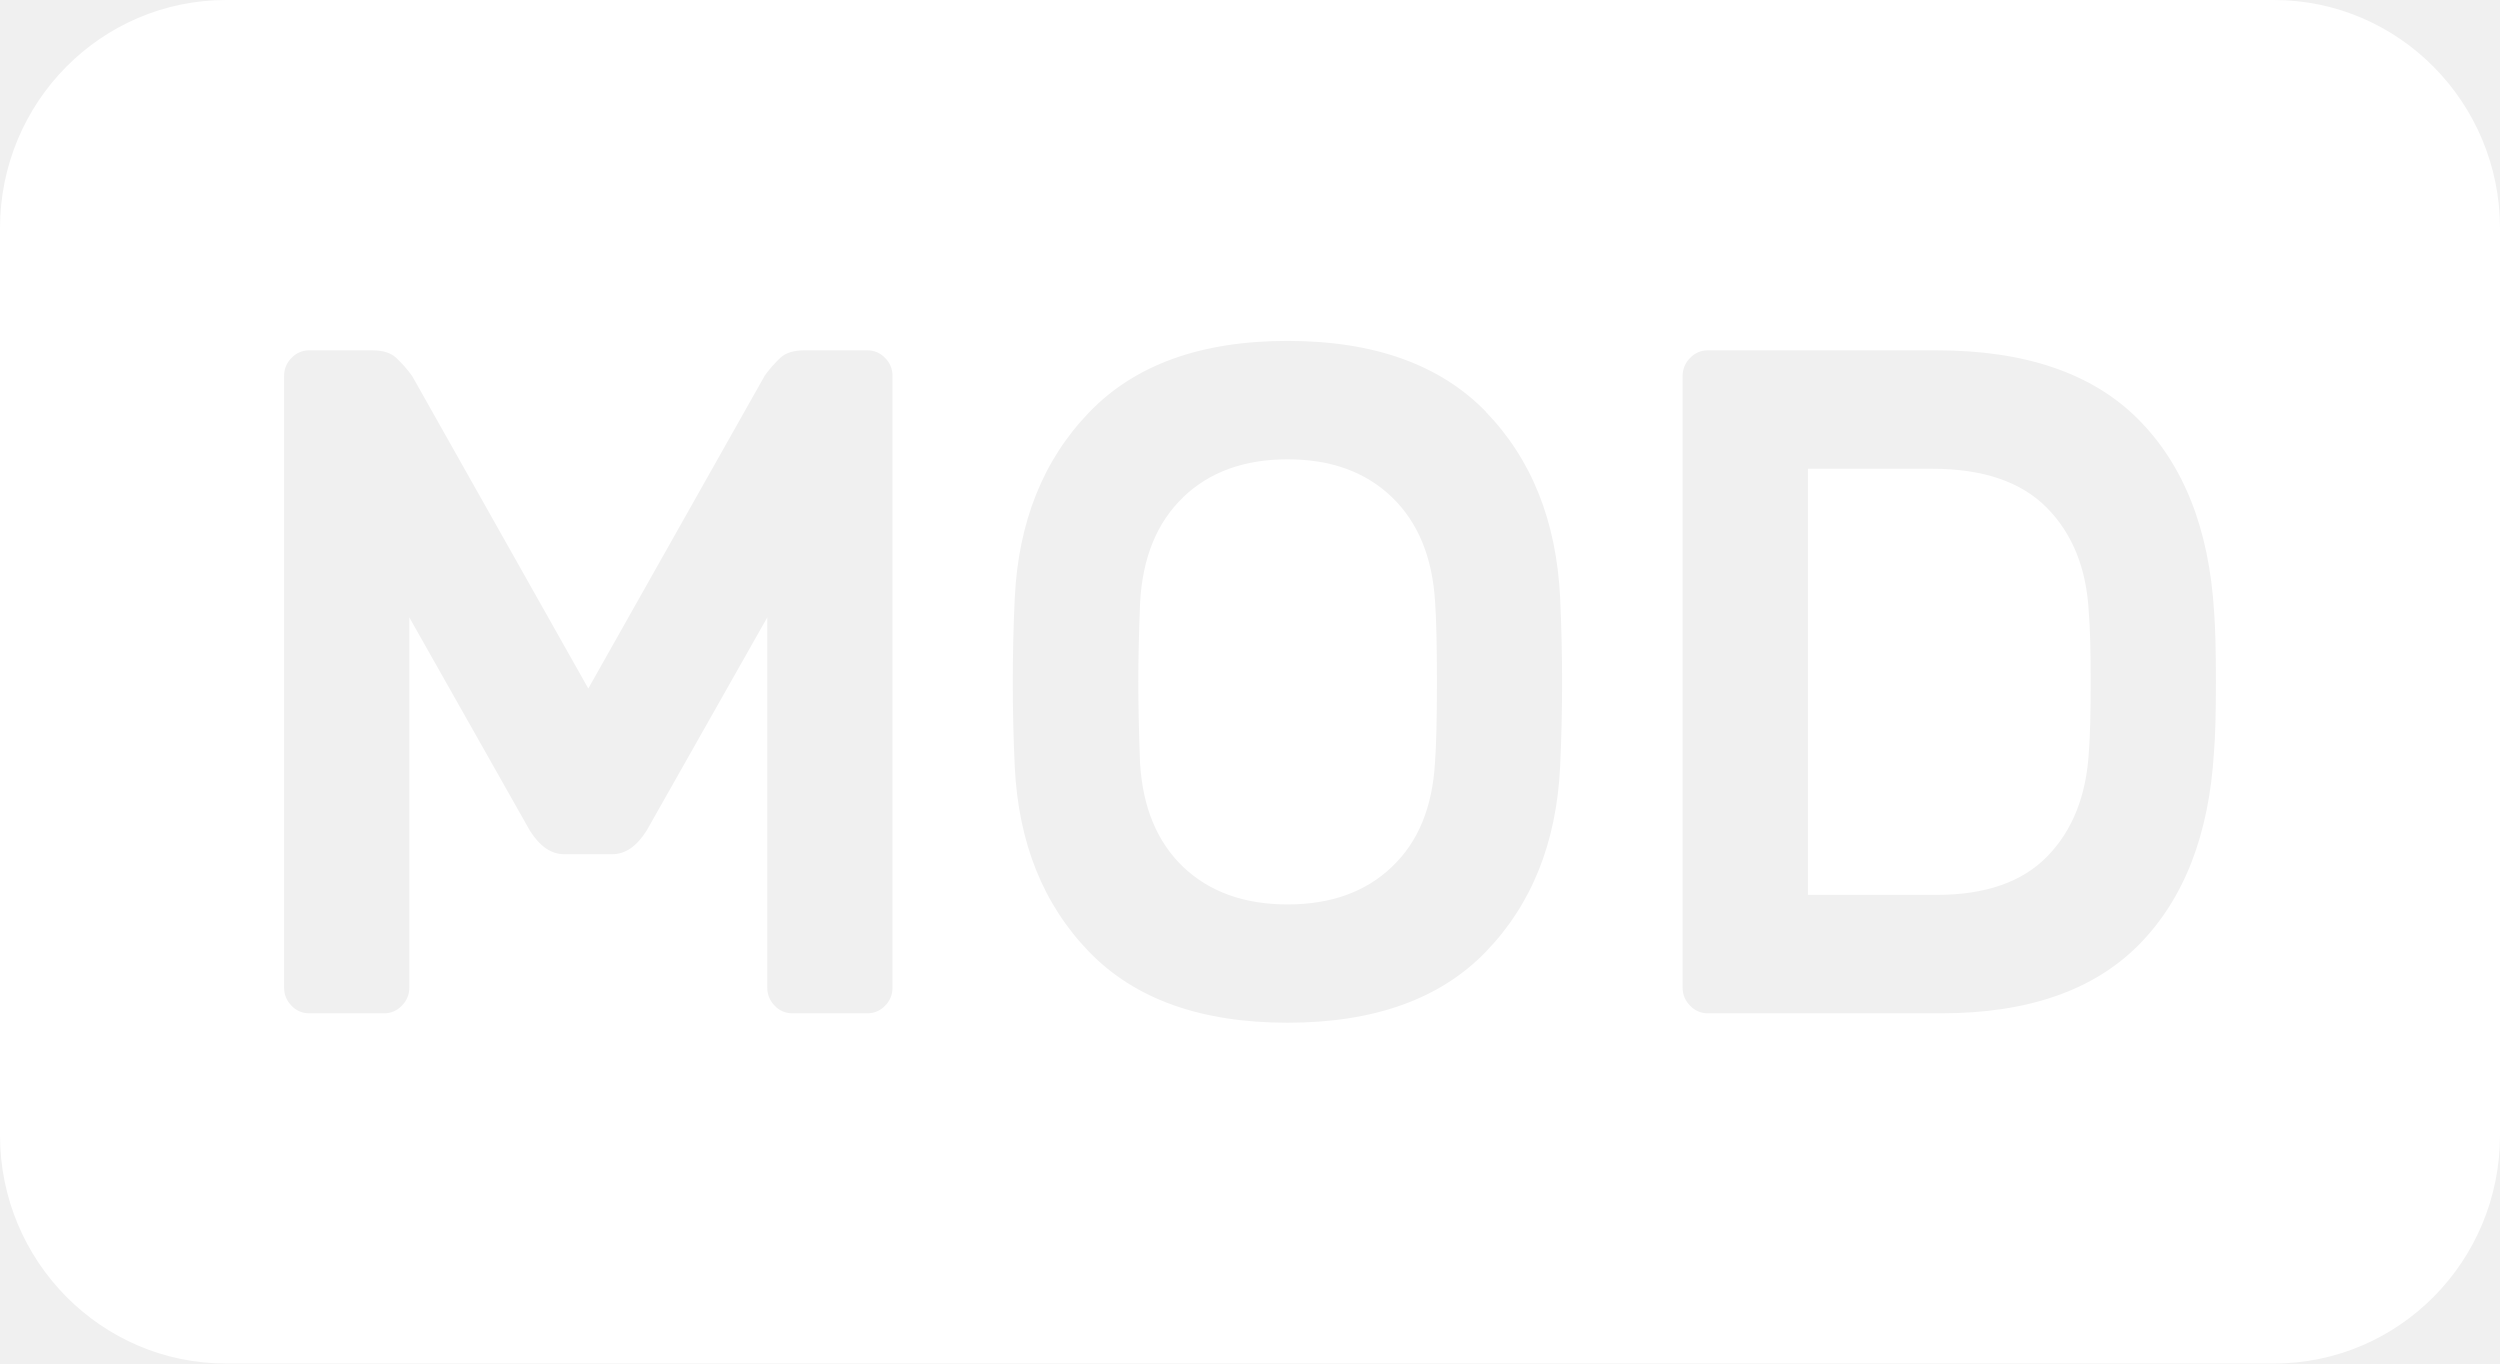
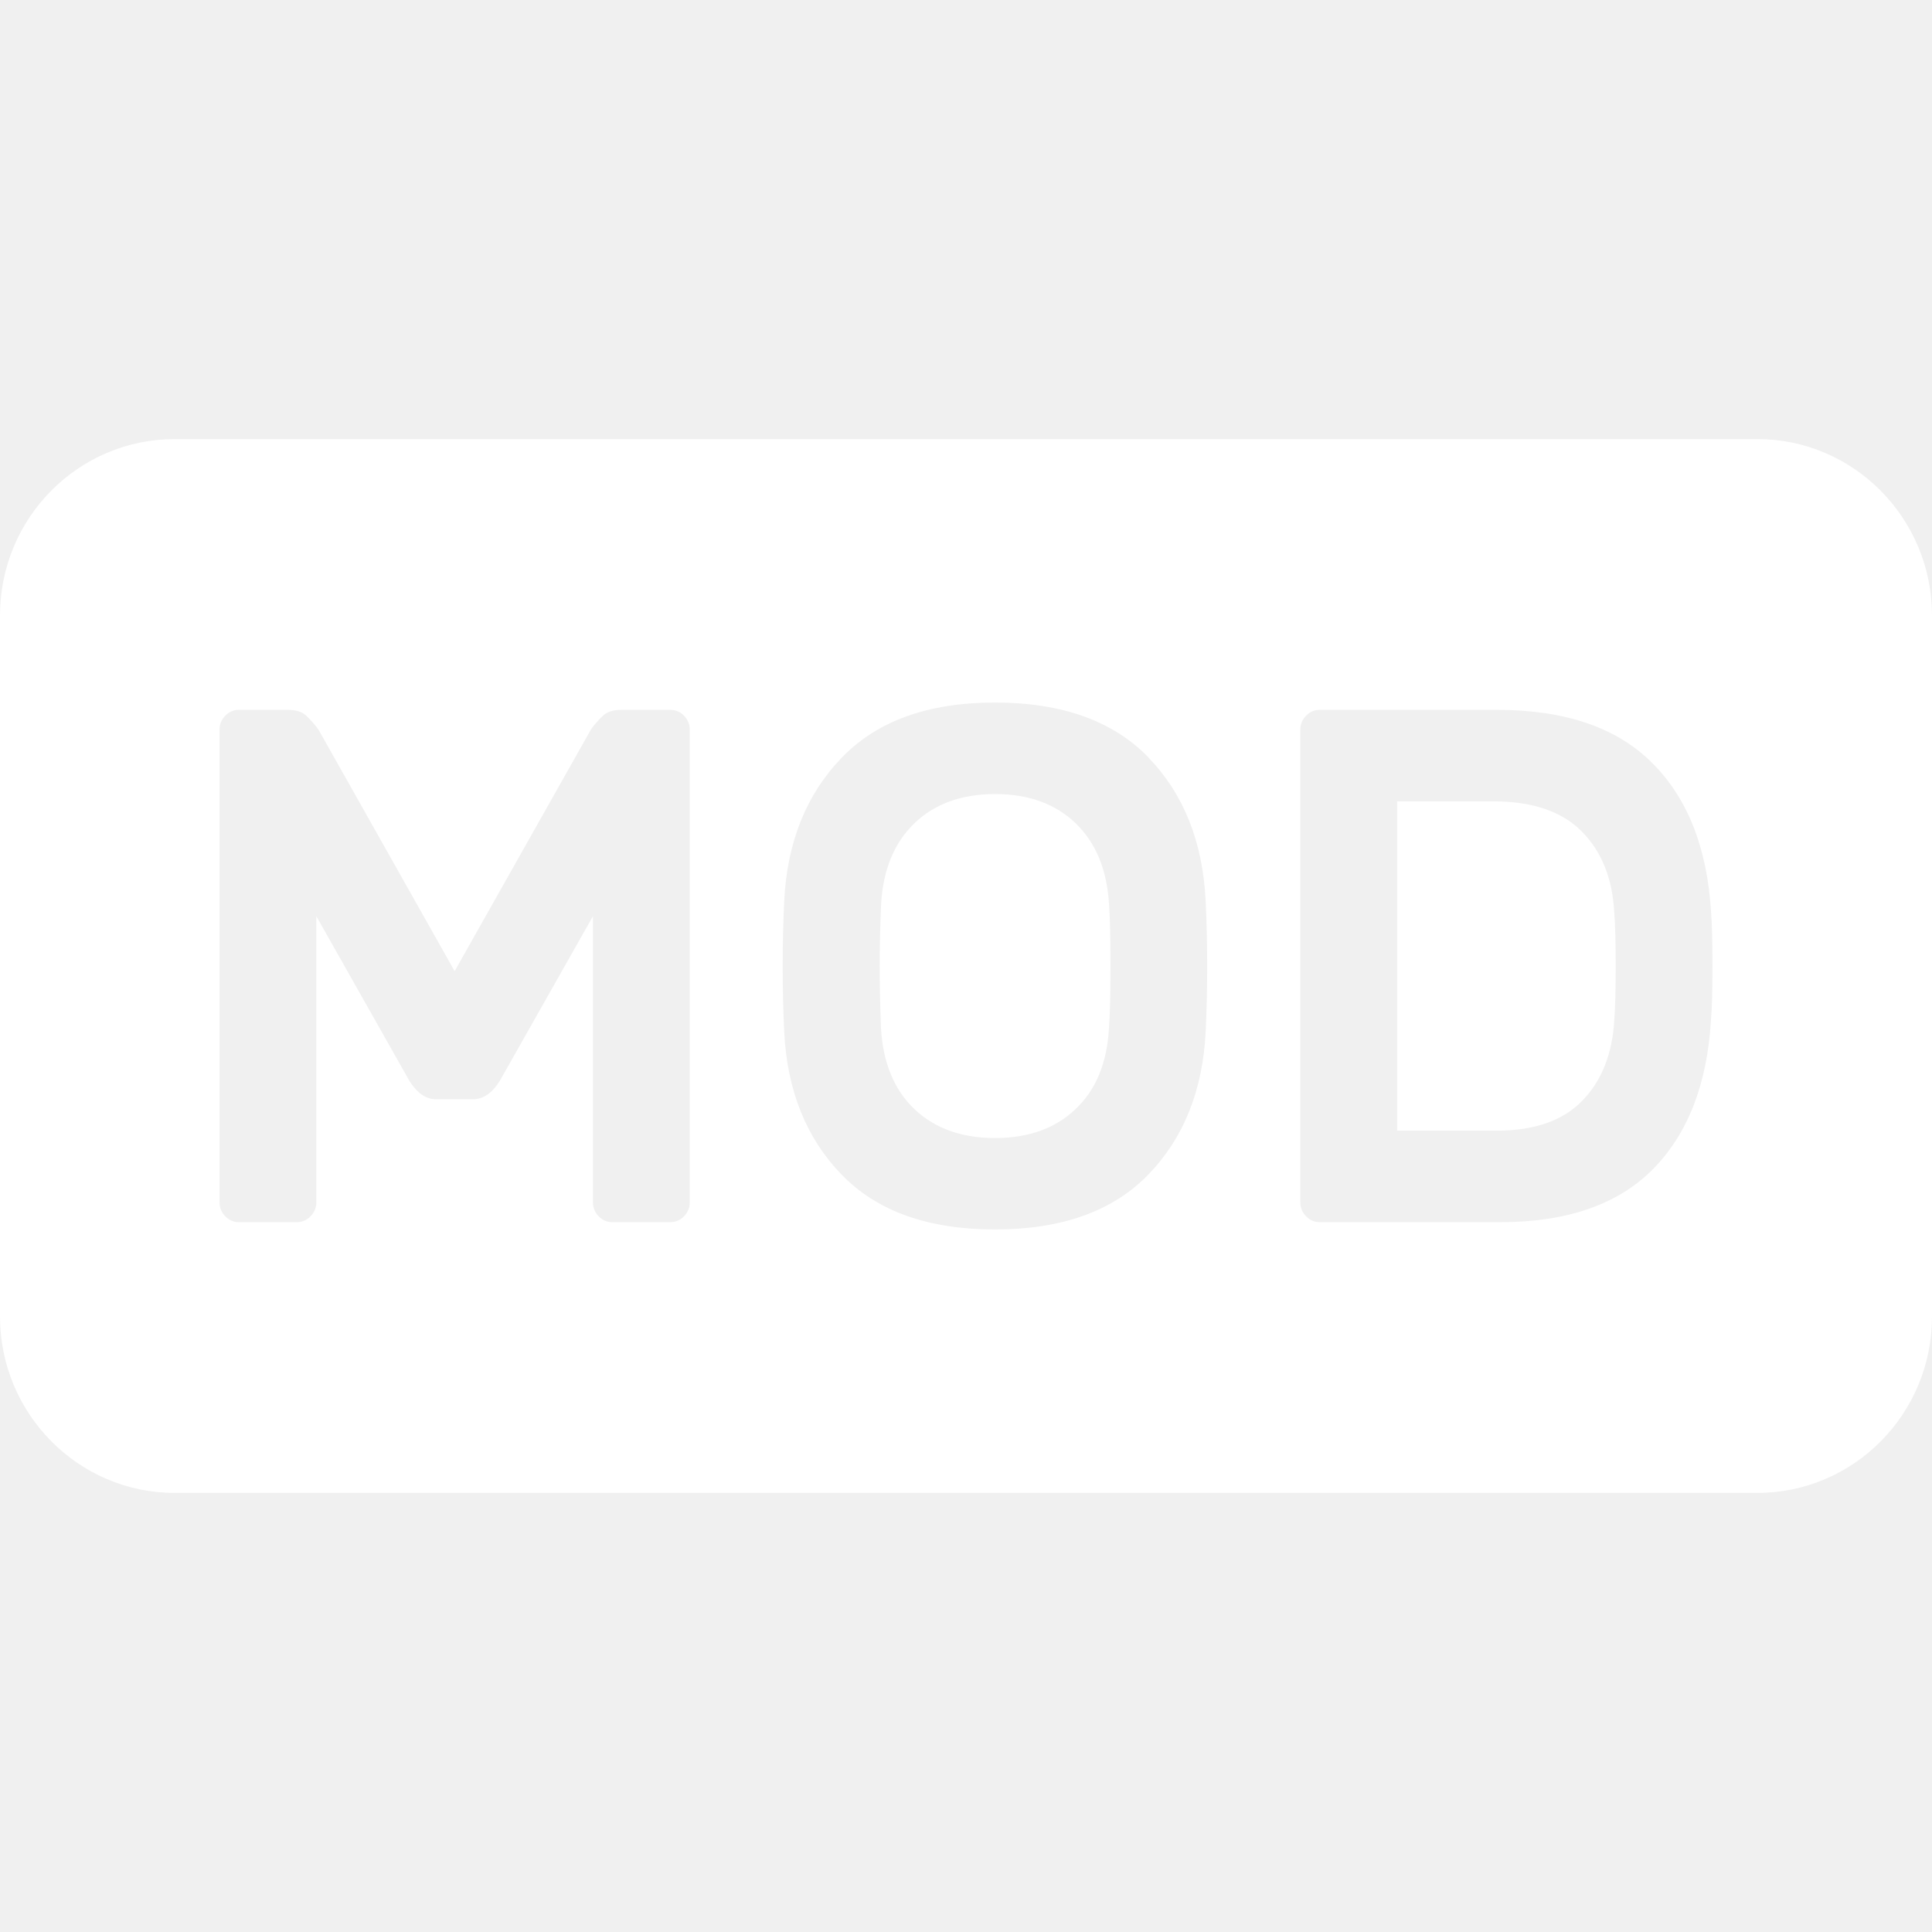
- <svg xmlns="http://www.w3.org/2000/svg" width="22" height="12" viewBox="0 0 22 12">
-   <path fill="#FFF" fill-rule="evenodd" d="M0 2.009C0 .899.89 0 1.991 0H20.01C21.109 0 22 .902 22 2.009V9.99c0 1.11-.89 2.009-1.991 2.009H1.99C.891 12 0 11.098 0 9.991V2.01zm6.728 1.3l-1.551 2.75-1.55-2.75a1.076 1.076 0 0 0-.144-.163c-.046-.042-.115-.063-.208-.063H2.72a.21.21 0 0 0-.155.067.219.219 0 0 0-.065.158v5.384c0 .06.022.114.065.158a.21.21 0 0 0 .155.067h.661a.21.21 0 0 0 .155-.067.219.219 0 0 0 .066-.158V5.433l1.06 1.875c.088.14.188.209.303.209h.424c.114 0 .215-.07.302-.209l1.061-1.875v3.259c0 .06.022.114.065.158a.21.21 0 0 0 .155.067h.661a.21.21 0 0 0 .156-.067.219.219 0 0 0 .065-.158V3.308a.219.219 0 0 0-.065-.158.21.21 0 0 0-.156-.067h-.555c-.092 0-.161.021-.208.063a1.076 1.076 0 0 0-.142.162zm6.35.316C12.673 3.208 12.091 3 11.33 3c-.762 0-1.344.21-1.747.63-.403.419-.62.962-.653 1.628a15.942 15.942 0 0 0 0 1.492c.033.667.25 1.208.653 1.625.403.417.985.625 1.747.625.761 0 1.343-.208 1.746-.625.403-.417.62-.958.653-1.625a15.942 15.942 0 0 0 0-1.492c-.033-.672-.25-1.216-.653-1.633zm-2.666.75c.232-.222.538-.333.919-.333.38 0 .686.11.918.333.23.222.357.53.38.925.01.139.016.372.016.7 0 .333-.006.57-.017.708-.022.395-.148.702-.38.921-.23.22-.537.33-.917.33-.381 0-.687-.11-.919-.33-.23-.22-.357-.526-.38-.92-.01-.278-.015-.515-.015-.709 0-.189.005-.422.016-.7.022-.394.148-.703.38-.925zM19.5 6c0-.272-.005-.478-.016-.617-.044-.727-.267-1.293-.67-1.696-.402-.402-.993-.604-1.77-.604h-2.016a.21.21 0 0 0-.155.067.219.219 0 0 0-.066.158v5.384c0 .06.022.114.066.158a.21.21 0 0 0 .155.067h2.056c.762 0 1.341-.202 1.739-.604.397-.403.617-.969.66-1.696.012-.14.017-.345.017-.617zm-3.591-1.875h1.094c.446 0 .782.114 1.008.342.225.227.35.533.37.916.012.14.017.345.017.617s-.005.478-.016.617c-.022.383-.143.689-.363.916-.22.228-.546.342-.976.342H15.91v-3.75z" />
+ <svg xmlns="http://www.w3.org/2000/svg" width="22" height="22" viewBox="0 0 22 22">
+   <path fill="#FFF" fill-rule="evenodd" d="M0 7.009C0 5.899.89 5 1.991 5H20.01C21.109 5 22 5.902 22 7.009v7.982c0 1.11-.89 2.009-1.991 2.009H1.99C.891 17 0 16.098 0 14.991V7.01zm6.728 1.3l-1.551 2.75-1.55-2.75a1.076 1.076 0 0 0-.144-.163c-.046-.042-.115-.063-.208-.063H2.72a.21.21 0 0 0-.155.067.219.219 0 0 0-.065.158v5.384c0 .06.022.114.065.158a.21.21 0 0 0 .155.067h.661a.21.21 0 0 0 .155-.067.219.219 0 0 0 .066-.158v-3.259l1.06 1.875c.088.14.188.209.303.209h.424c.114 0 .215-.07.302-.209l1.061-1.875v3.259c0 .06.022.114.065.158a.21.21 0 0 0 .155.067h.661a.21.21 0 0 0 .156-.067.219.219 0 0 0 .065-.158V8.308a.219.219 0 0 0-.065-.158.21.21 0 0 0-.156-.067h-.555c-.092 0-.161.021-.208.063a1.076 1.076 0 0 0-.142.162zm6.35.316C12.673 8.208 12.091 8 11.33 8c-.762 0-1.344.21-1.747.63-.403.419-.62.962-.653 1.628a15.942 15.942 0 0 0 0 1.492c.033.667.25 1.208.653 1.625.403.417.985.625 1.747.625.761 0 1.343-.208 1.746-.625.403-.417.62-.958.653-1.625a15.942 15.942 0 0 0 0-1.492c-.033-.672-.25-1.216-.653-1.633zm-2.666.75c.232-.222.538-.333.919-.333.38 0 .686.11.918.333.23.222.357.53.38.925.01.139.016.372.016.7 0 .333-.006.57-.017.708-.022.395-.148.702-.38.921-.23.22-.537.33-.917.33-.381 0-.687-.11-.919-.33-.23-.22-.357-.526-.38-.92-.01-.278-.015-.515-.015-.709 0-.189.005-.422.016-.7.022-.394.148-.703.38-.925zM19.5 11c0-.272-.005-.478-.016-.617-.044-.727-.267-1.293-.67-1.695-.402-.403-.993-.605-1.77-.605h-2.016a.21.21 0 0 0-.155.067.219.219 0 0 0-.066.158v5.384c0 .06.022.114.066.158a.21.21 0 0 0 .155.067h2.056c.762 0 1.341-.202 1.739-.604.397-.403.617-.969.66-1.696.012-.14.017-.345.017-.617zm-3.591-1.875h1.094c.446 0 .782.114 1.008.342.225.227.35.533.37.916.012.14.017.345.017.617s-.005.478-.016.617c-.022.383-.143.689-.363.916-.22.228-.546.342-.976.342H15.91v-3.75z" />
</svg>
